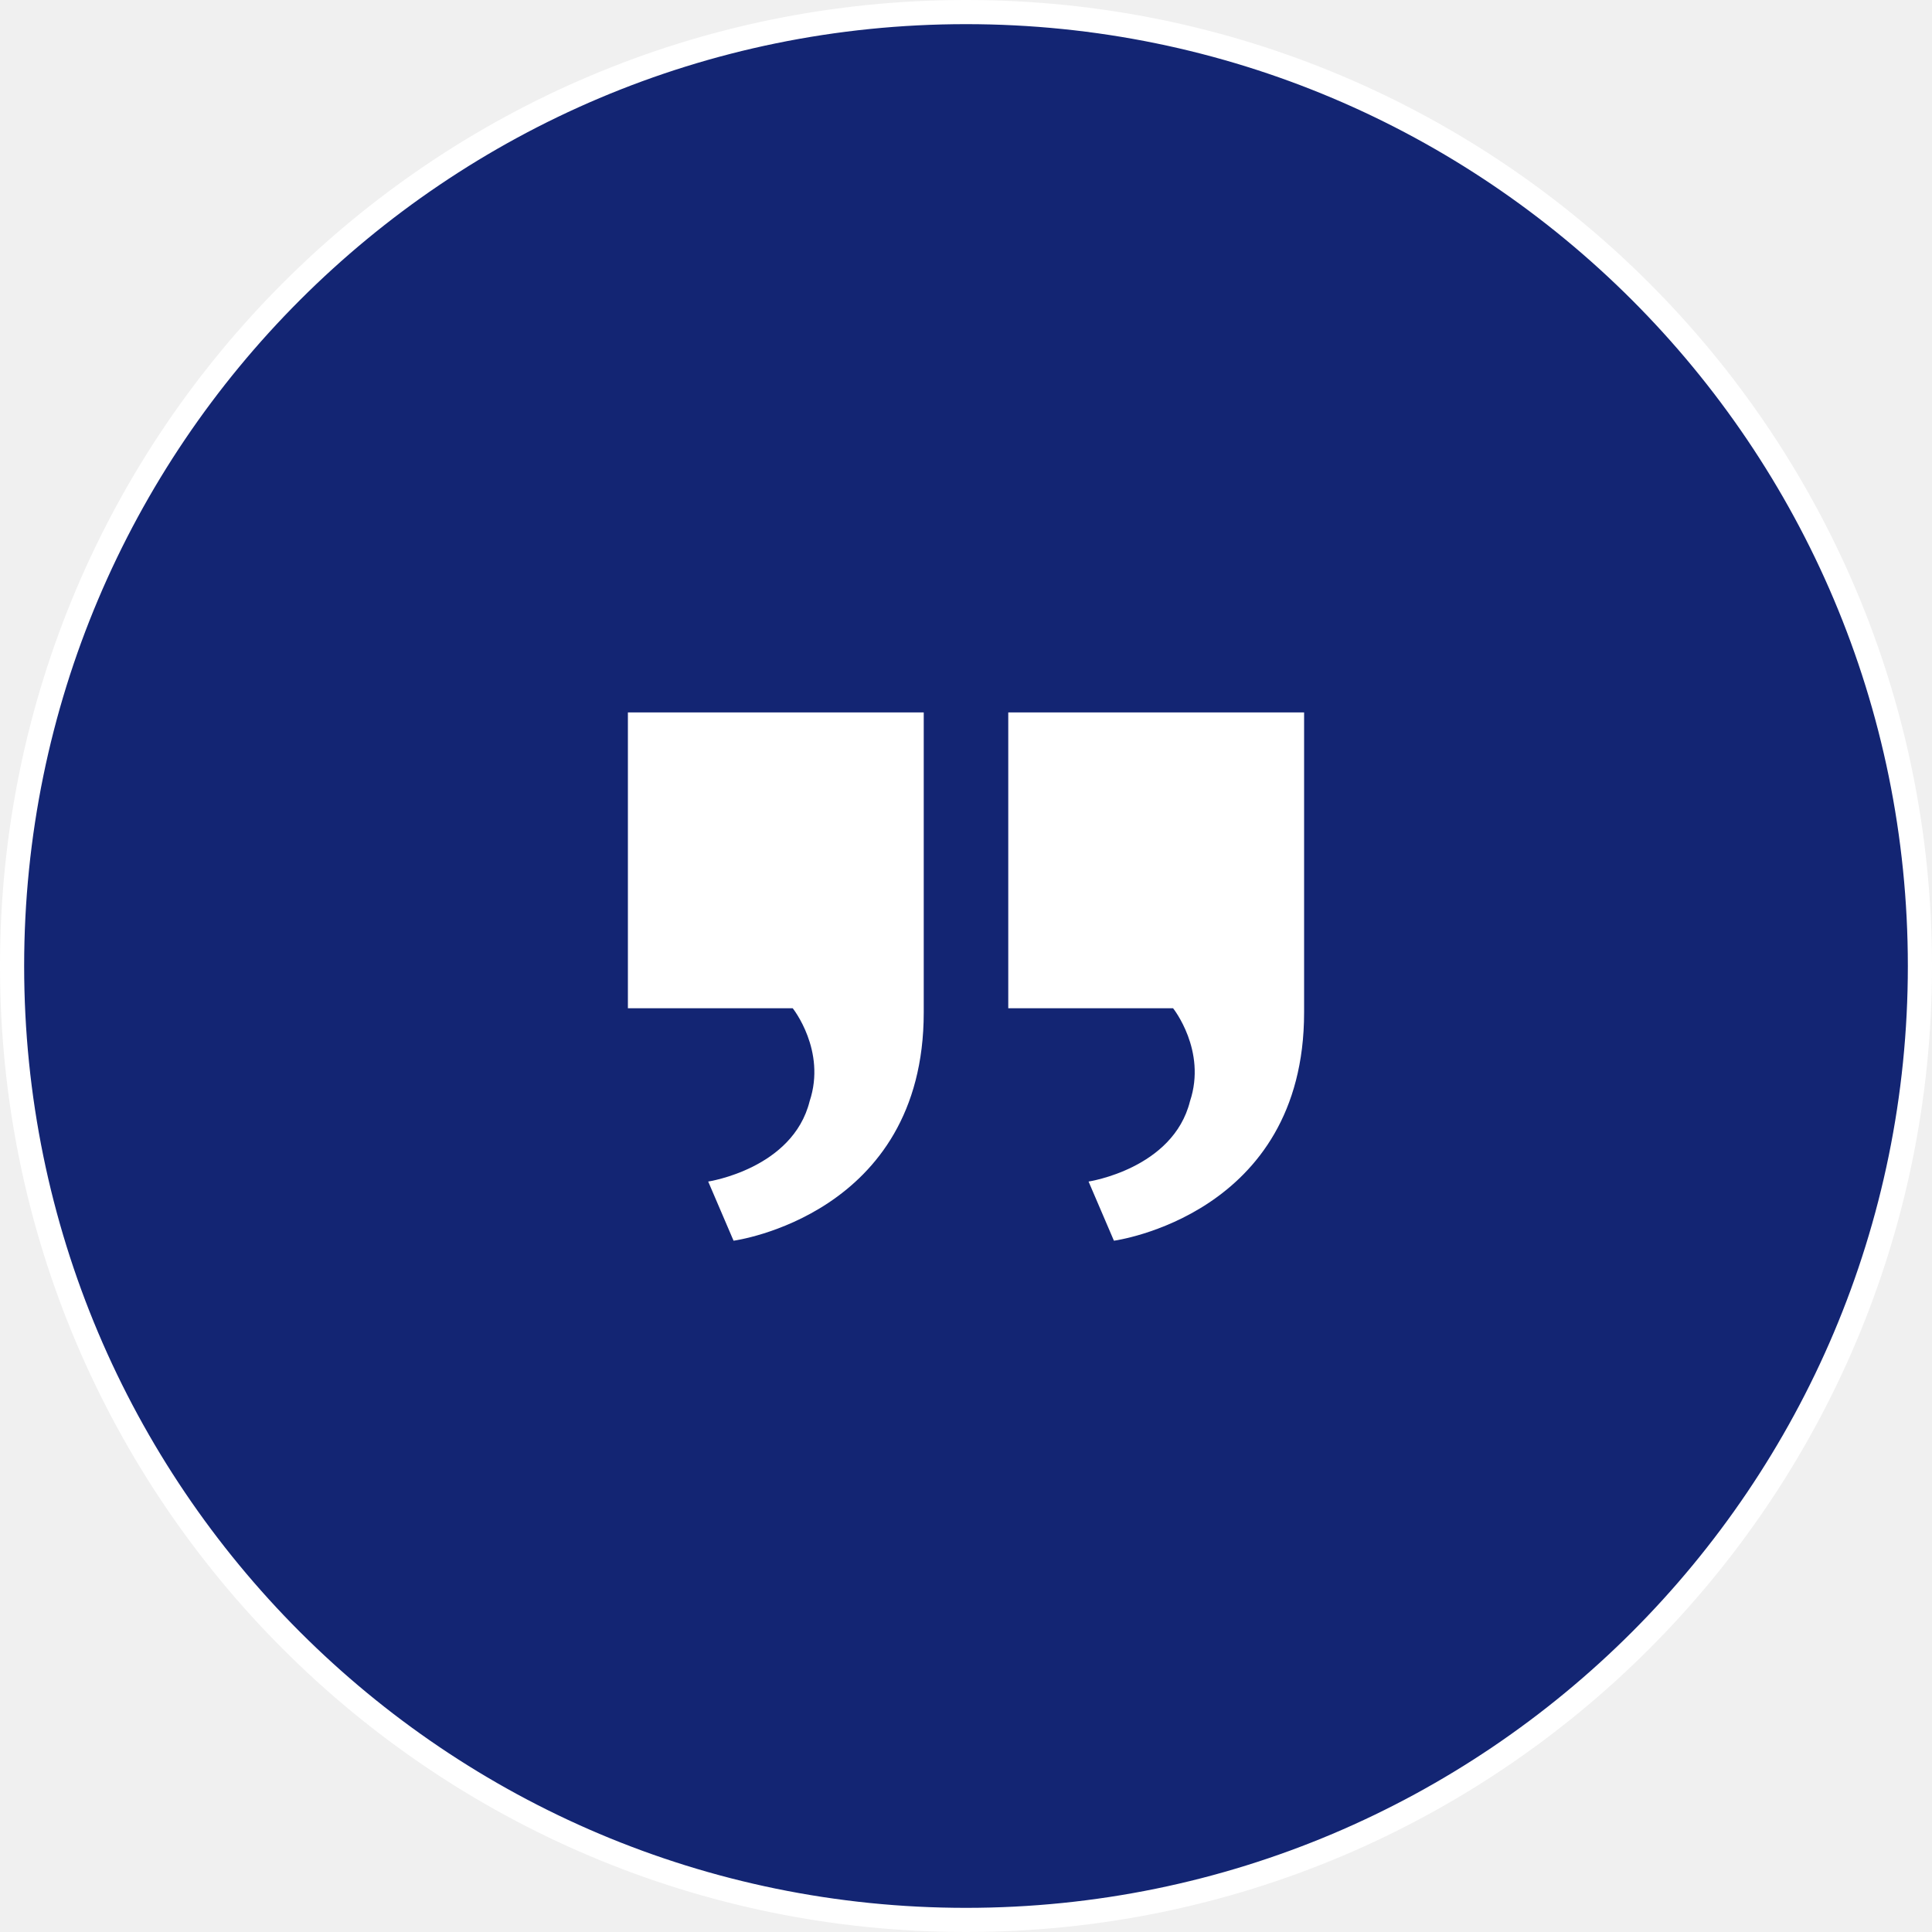
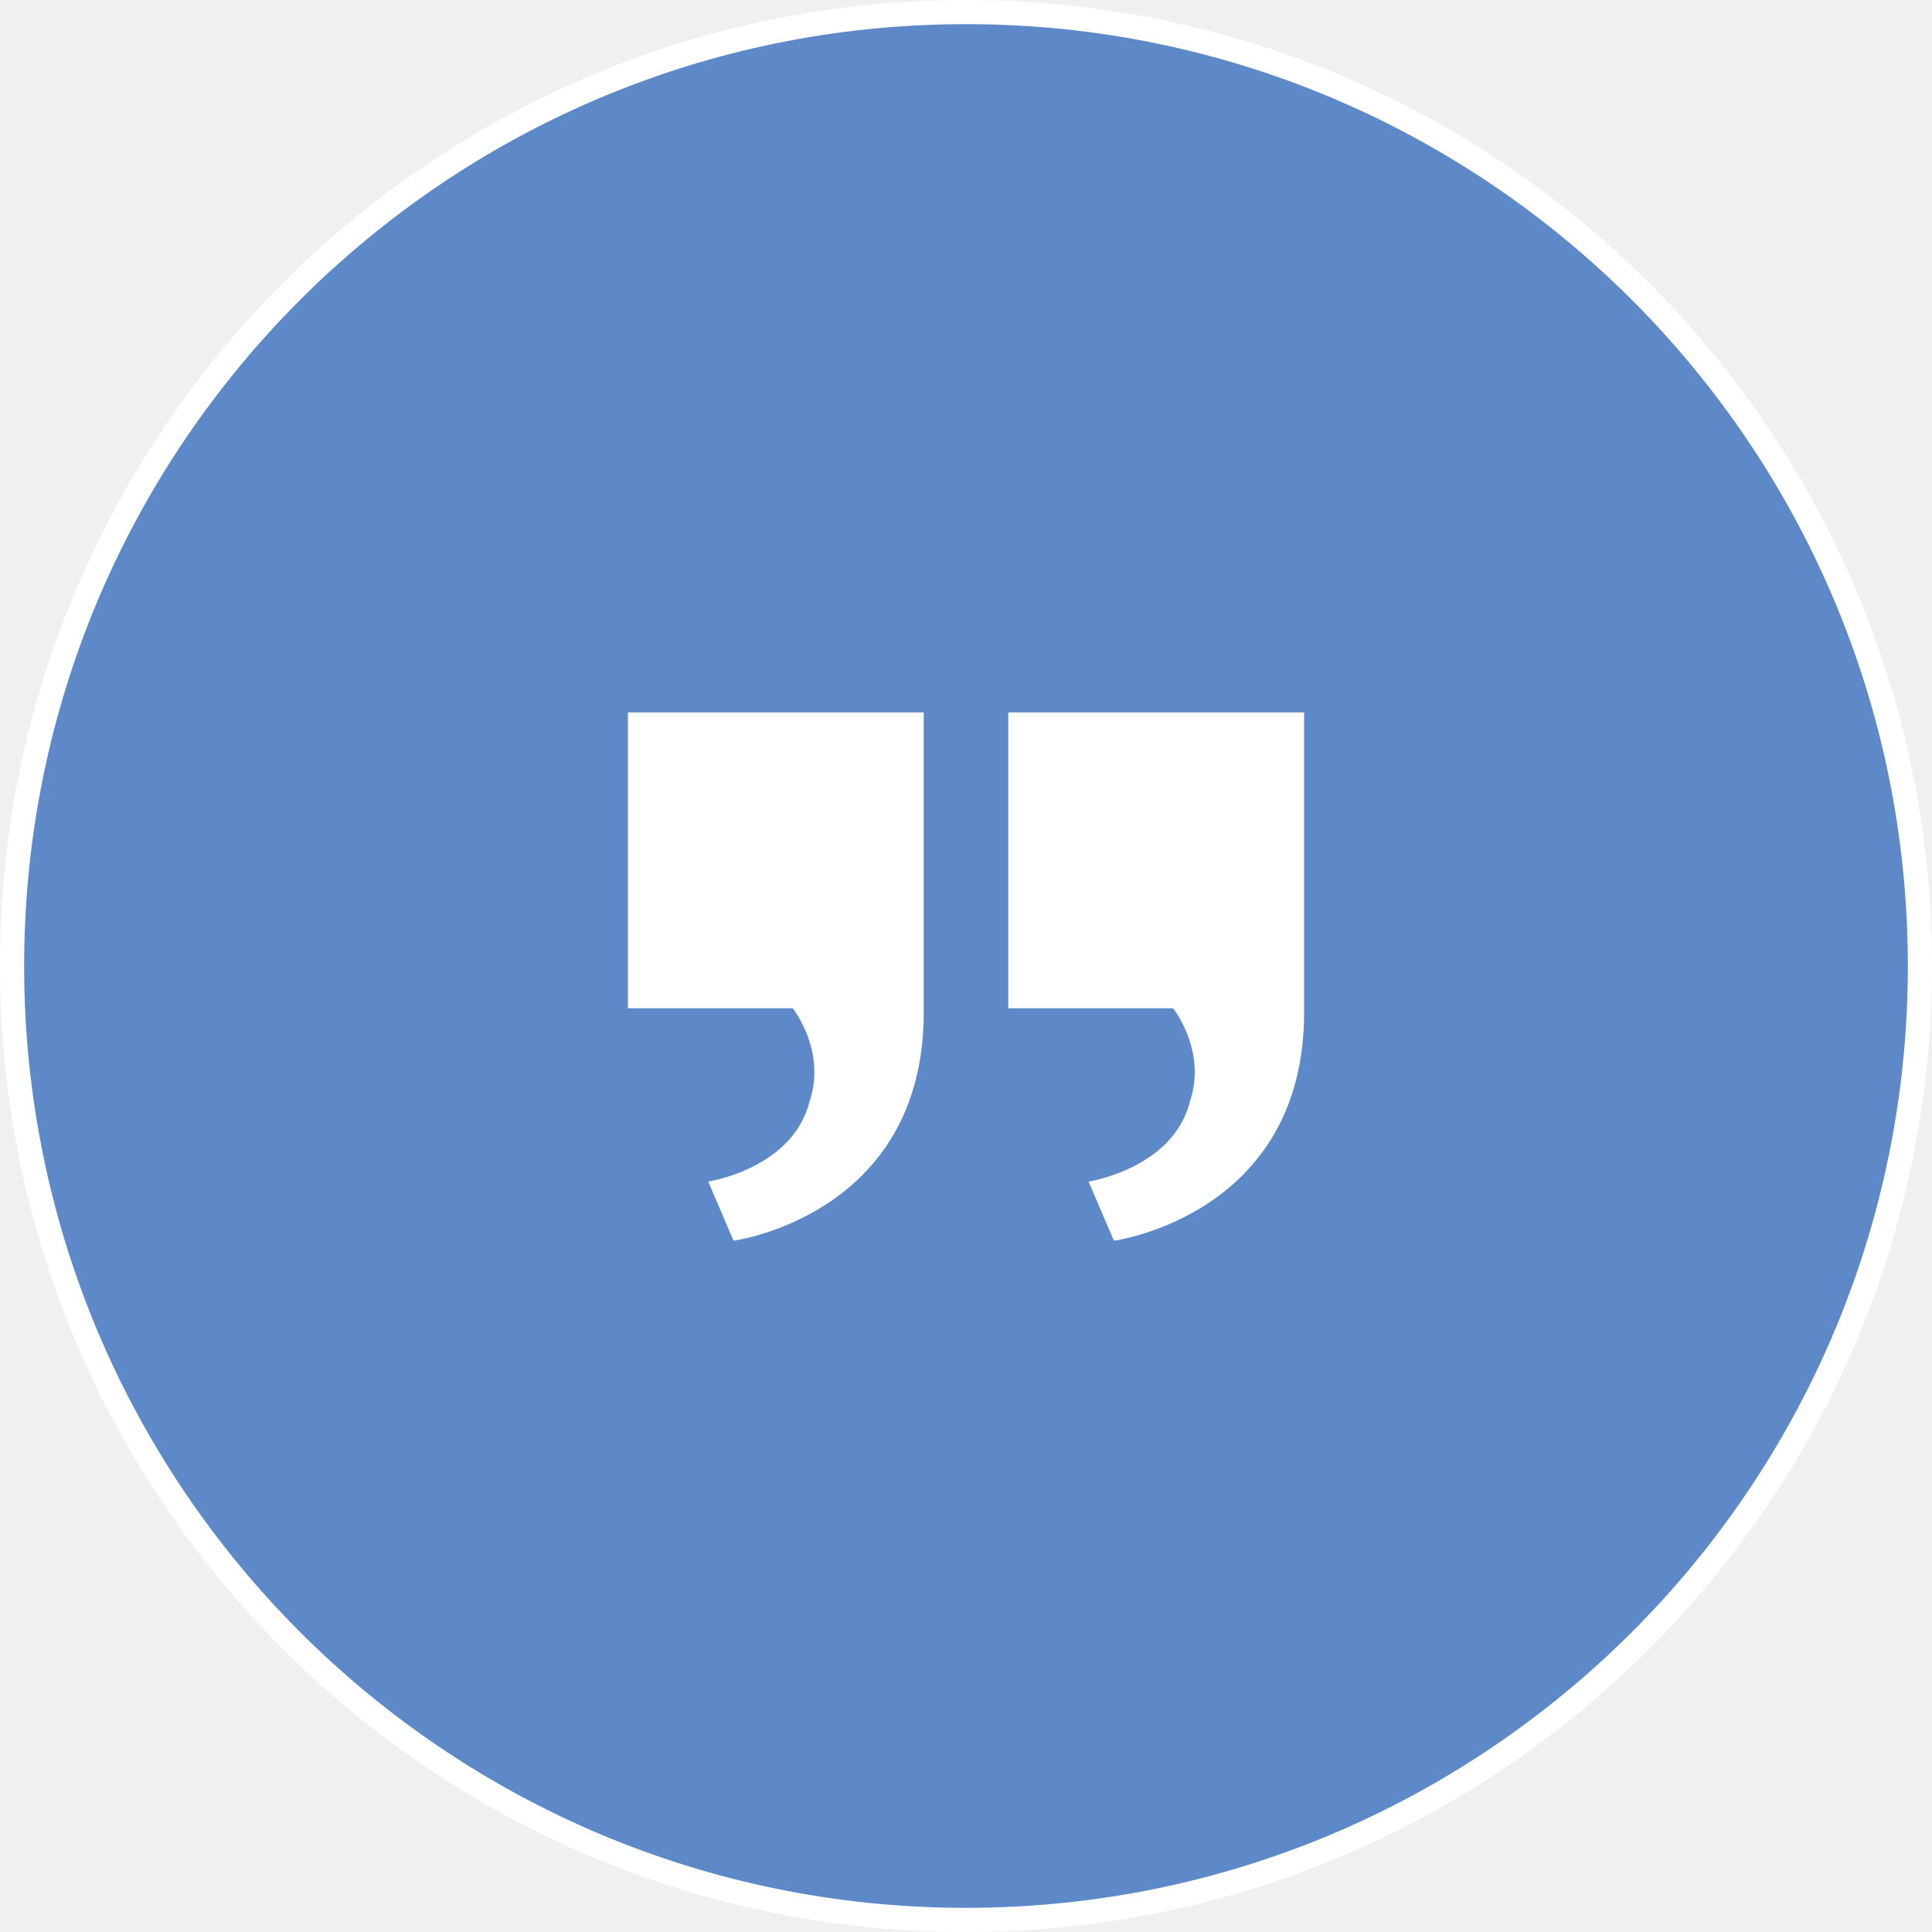
<svg xmlns="http://www.w3.org/2000/svg" width="80" height="80" viewBox="0 0 80 80" fill="none">
-   <circle cx="40" cy="40" r="39.5" transform="rotate(180 40 40)" fill="#132573" stroke="white" />
+   <circle cx="40" cy="40" r="39.5" transform="rotate(180 40 40)" fill="#5D89C8" stroke="white" />
  <path d="M41.75 41.75V29.5H54V41.925C54 50.325 46.125 51.375 46.125 51.375L45.075 48.925C45.075 48.925 48.575 48.4 49.275 45.6C49.975 43.5 48.575 41.75 48.575 41.75H41.75Z" fill="white" />
  <path d="M26 41.75V29.5H38.25V41.925C38.25 50.325 30.375 51.375 30.375 51.375L29.325 48.925C29.325 48.925 32.825 48.4 33.525 45.6C34.225 43.5 32.825 41.75 32.825 41.75H26Z" fill="white" />
</svg>
